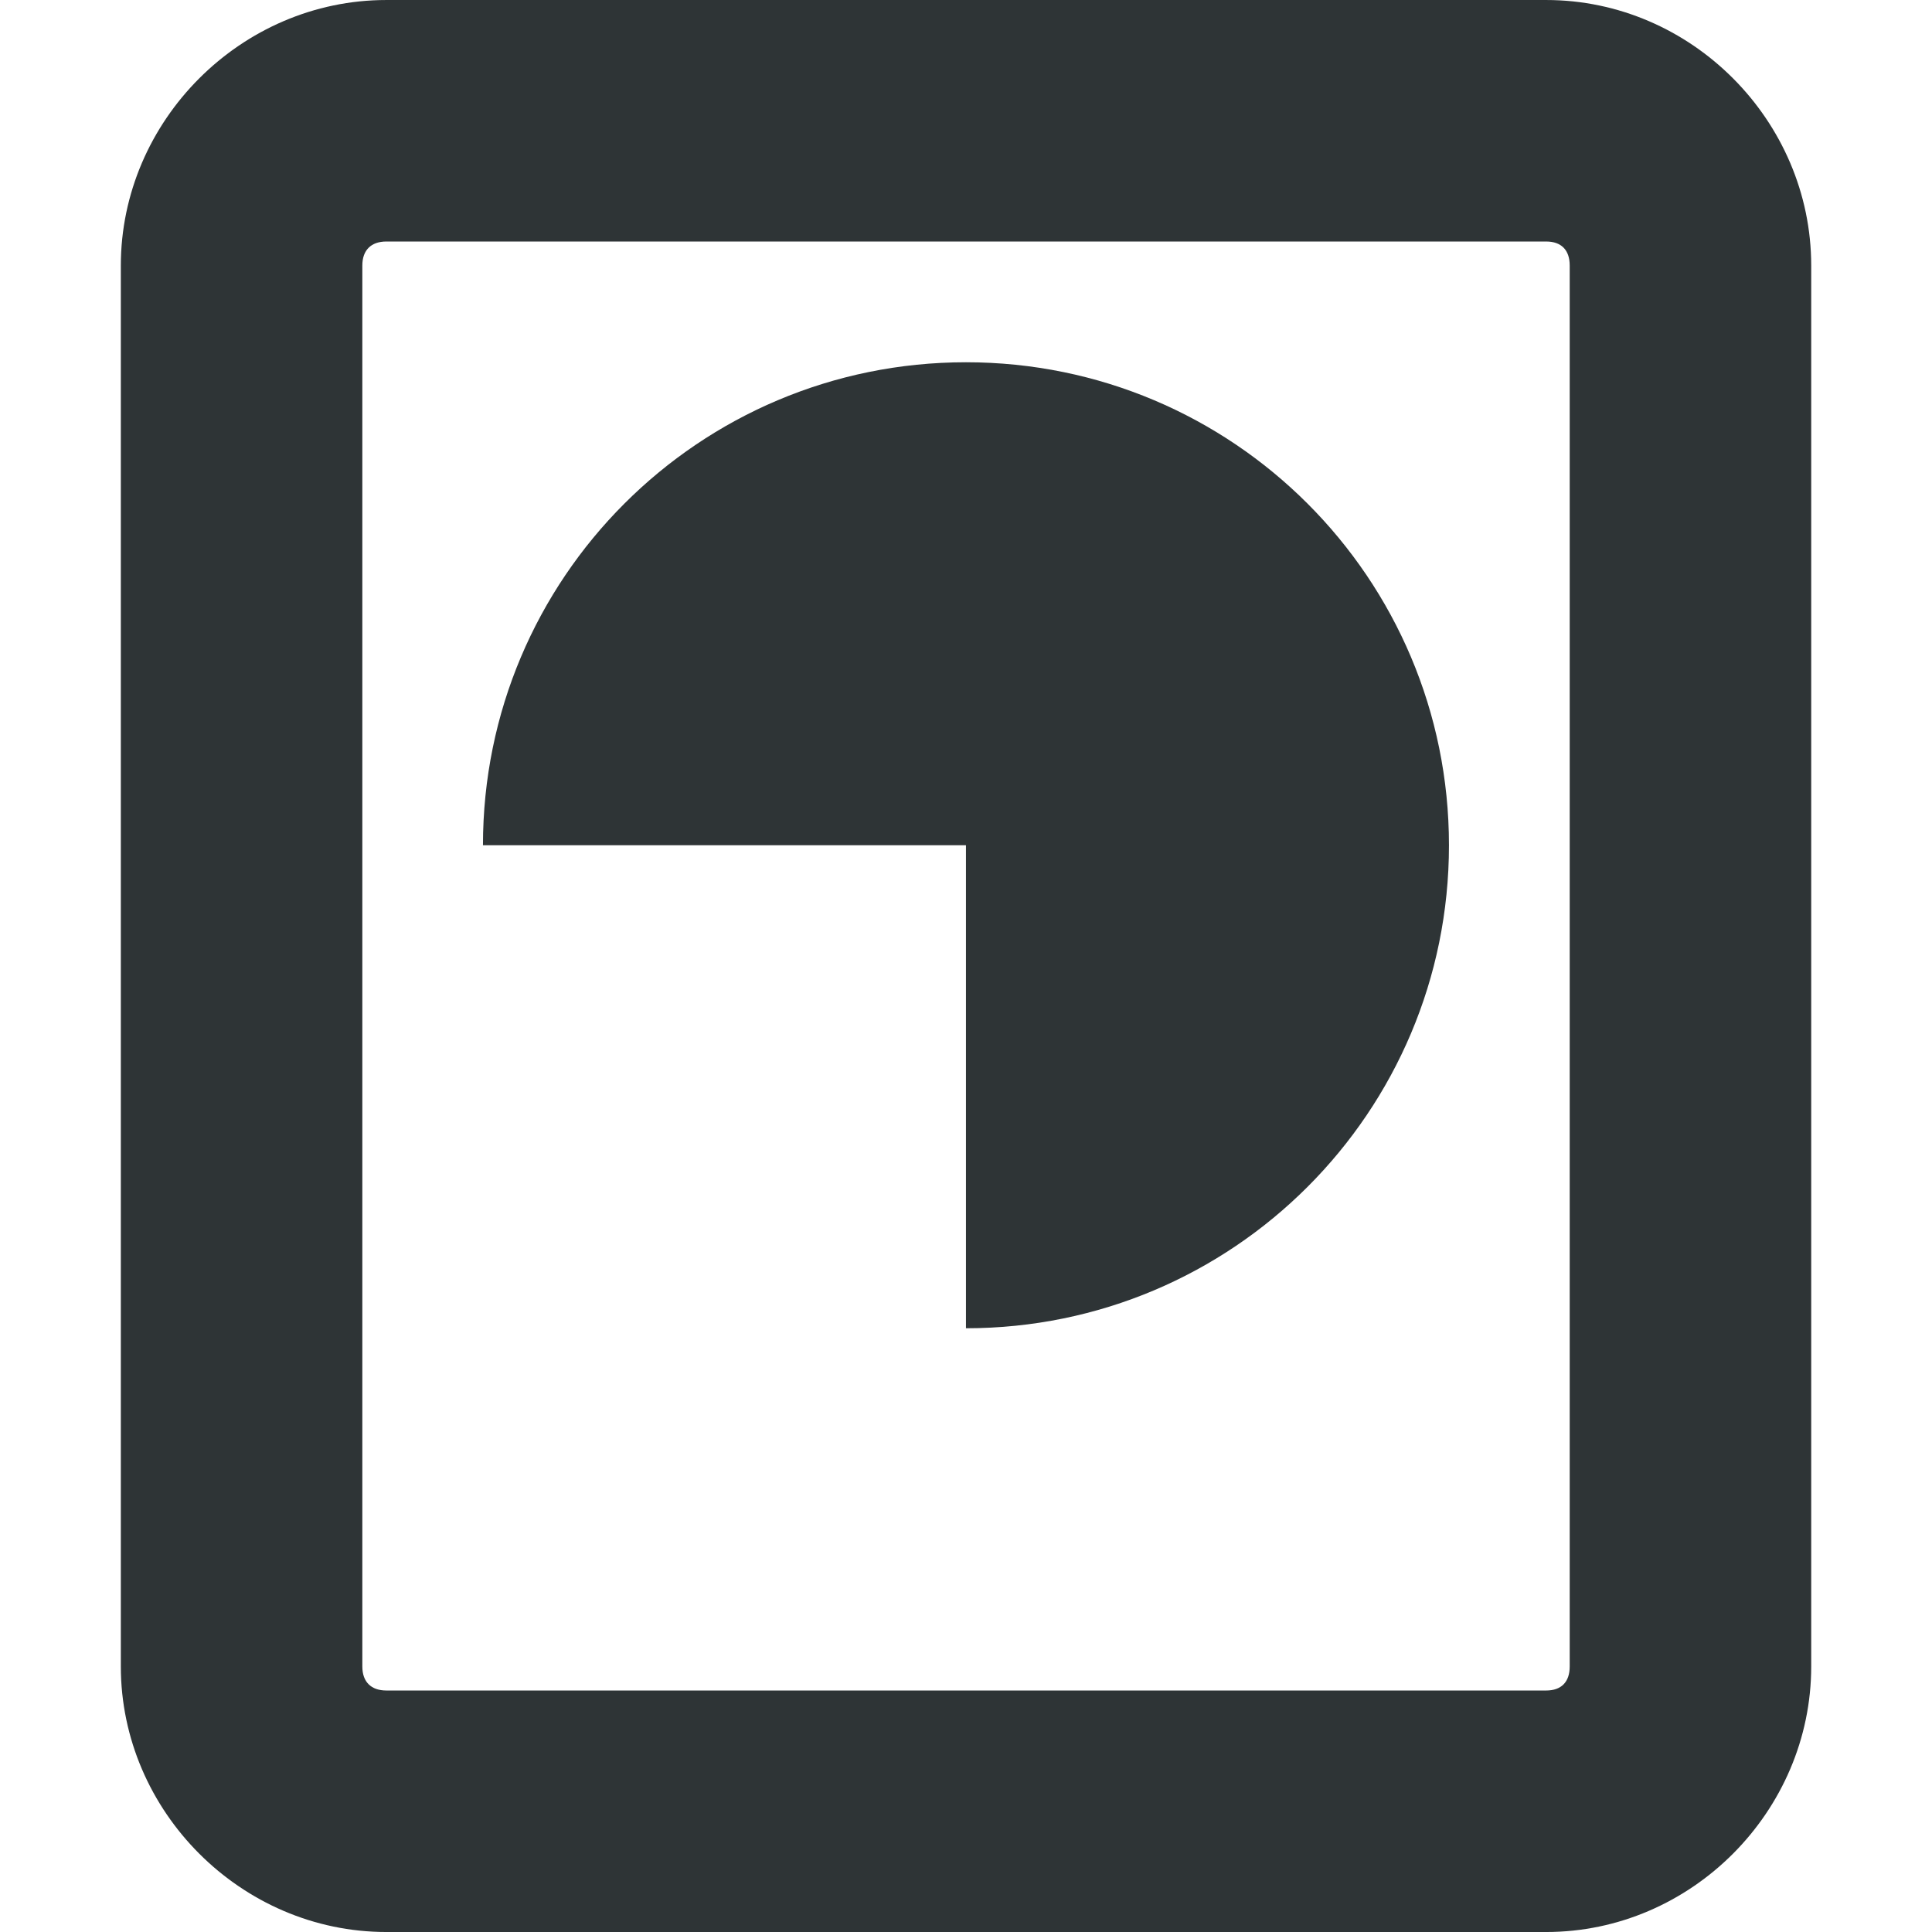
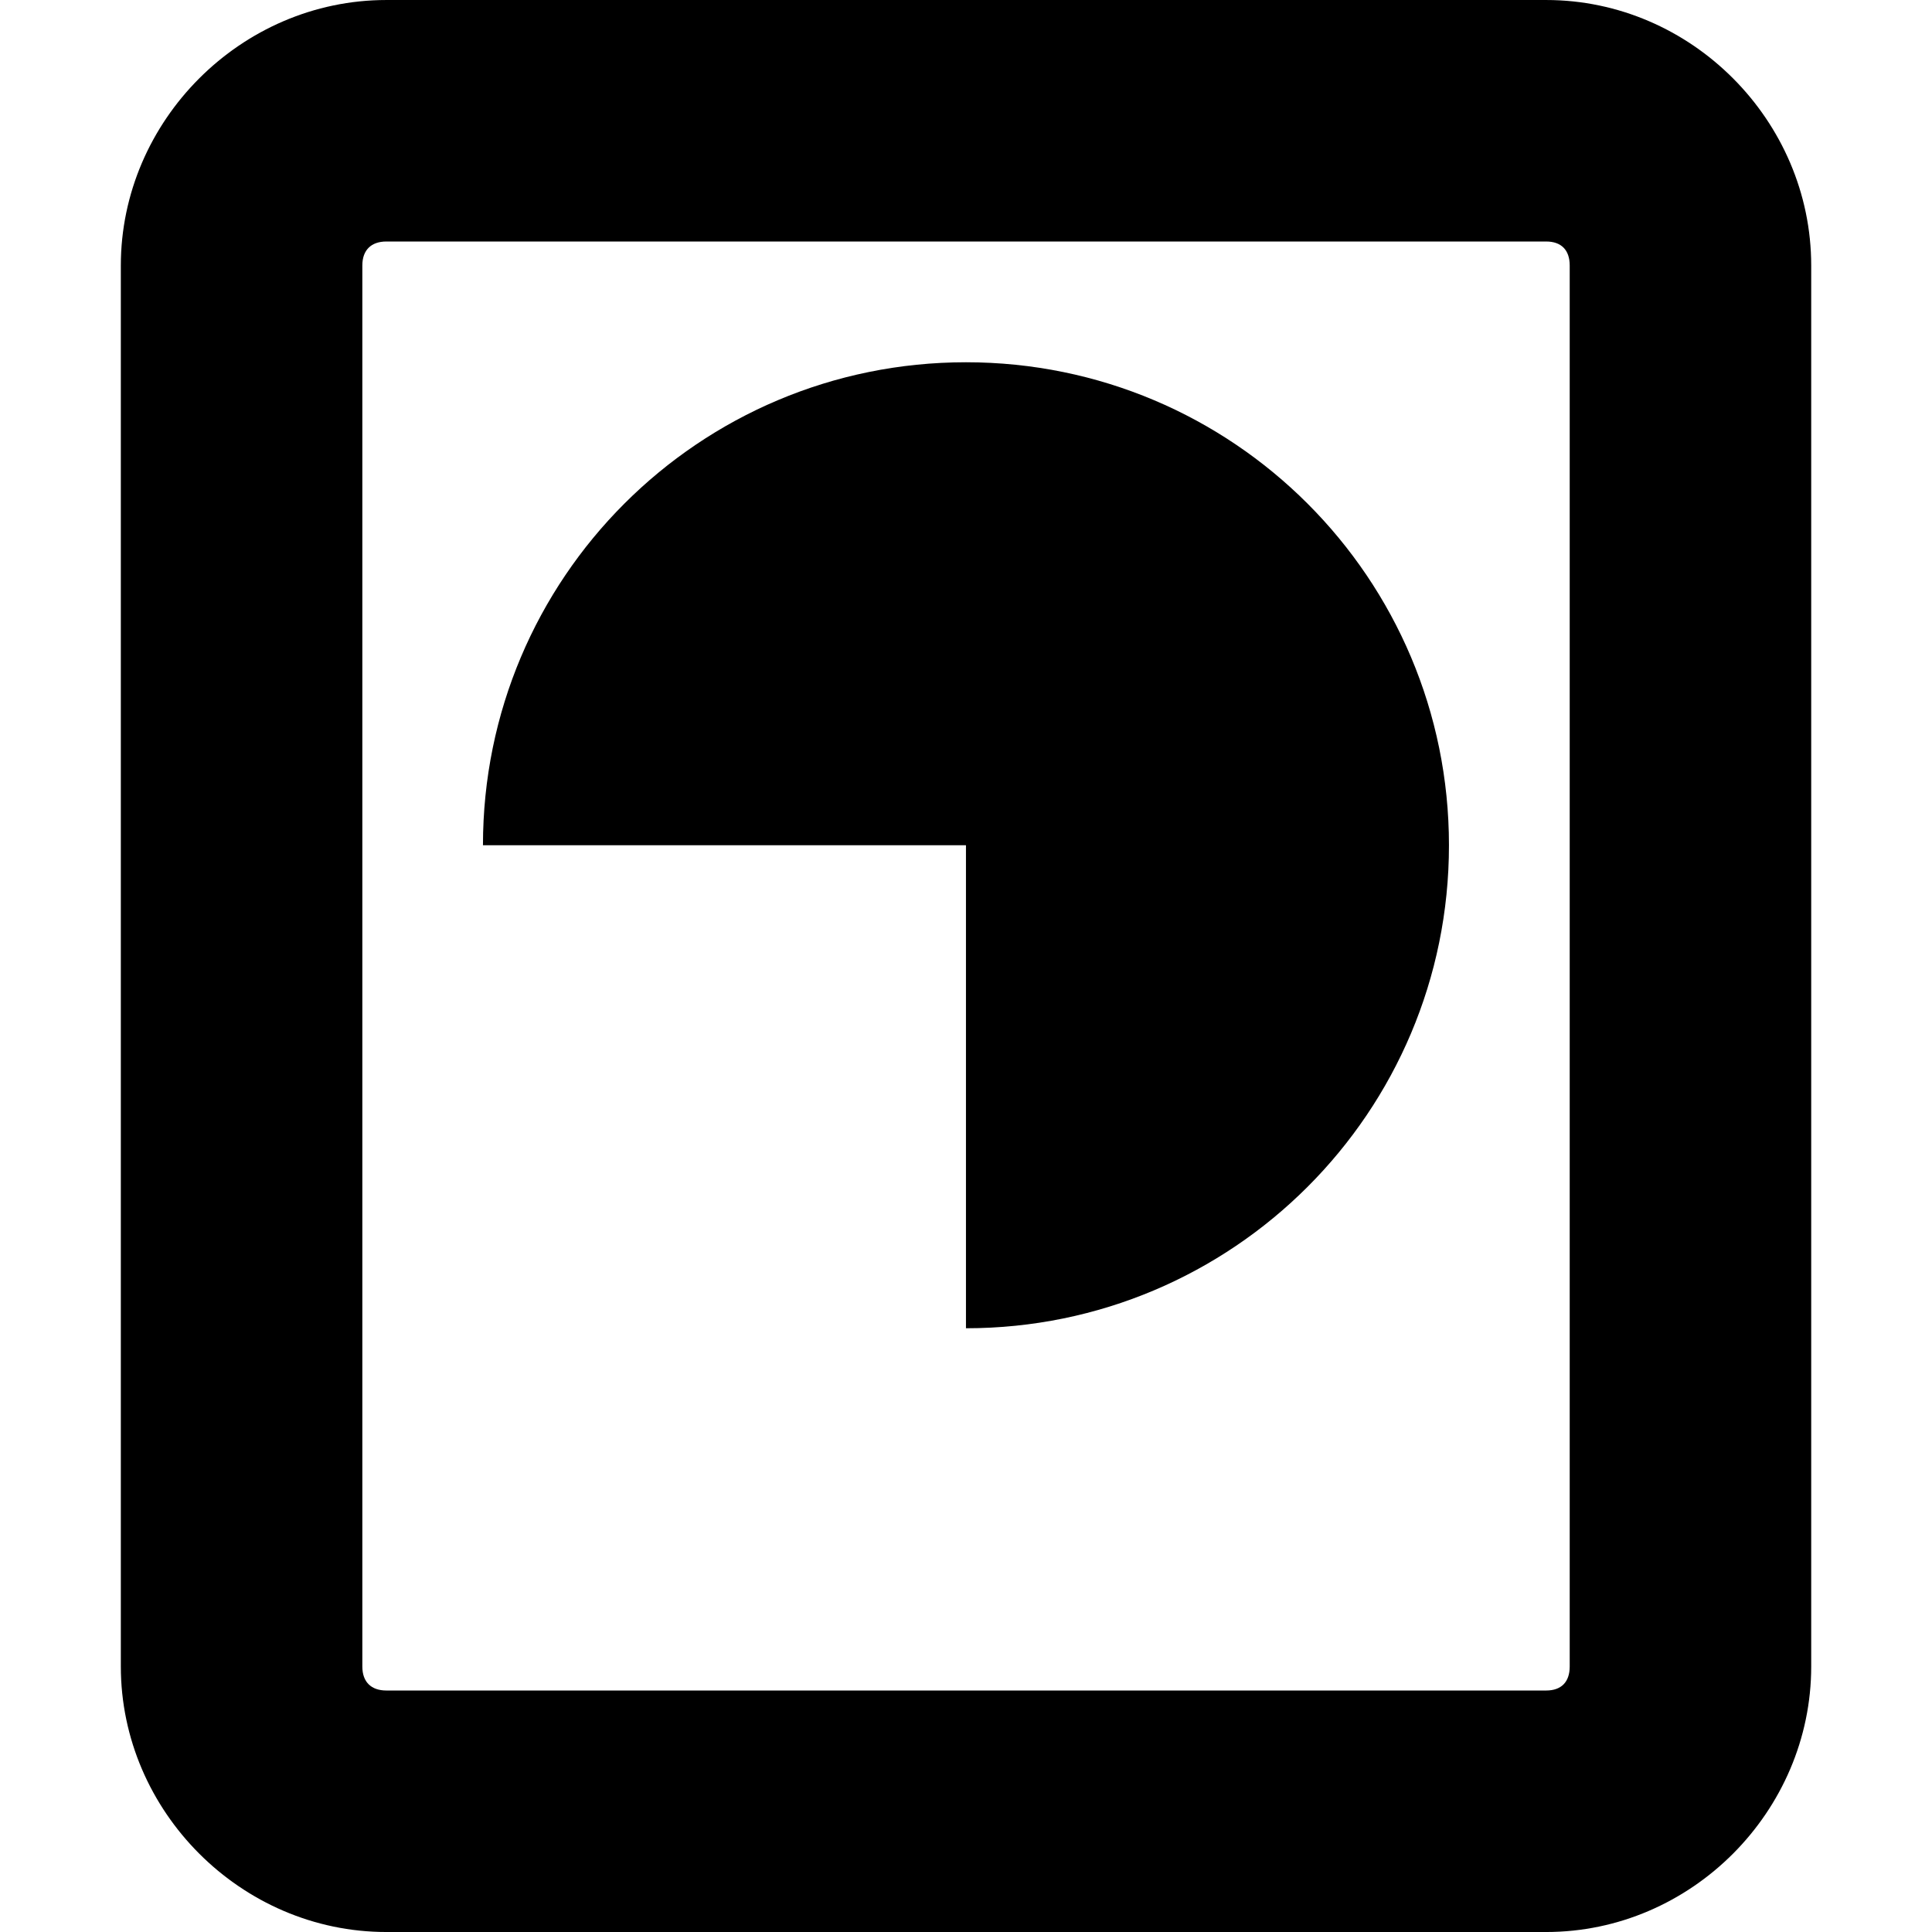
<svg xmlns="http://www.w3.org/2000/svg" width="16px" height="16px" viewBox="0 0 16 16" version="1.1" id="svg13">
  <defs id="defs17">
    </defs>
  <g id="g8595" transform="translate(0.4296675,-1.329924)">
-     <path d="m 2.77,1.33 c -1.203,0 -2.199,1 -2.199,2.199 V 15.131 c 0,1.199 0.996,2.199 2.199,2.199 H 12.375 c 1.203,0 2.195,-1 2.195,-2.199 V 3.529 c 0,-1.199 -0.992,-2.199 -2.195,-2.199 z m 0,2 H 12.375 c 0.125,0 0.195,0.07 0.195,0.199 V 15.131 c 0,0.129 -0.07,0.199 -0.195,0.199 H 2.77 c -0.125,0 -0.199,-0.07 -0.199,-0.199 V 3.529 c 0,-0.129 0.074,-0.199 0.199,-0.199 z m 0,0" fill="#2e3436" id="path147" />
-     <path d="m 7.57,4.33 c 2.211,0 4,1.789 4,4 0,2.211 -1.79,4 -4,4 l 0,-4 h -4 c 0,-2.211 1.789,-4 4,-4 z" fill="#2e3436" id="path145" />
+     <path d="m 2.77,1.33 c -1.203,0 -2.199,1 -2.199,2.199 V 15.131 c 0,1.199 0.996,2.199 2.199,2.199 H 12.375 c 1.203,0 2.195,-1 2.195,-2.199 V 3.529 c 0,-1.199 -0.992,-2.199 -2.195,-2.199 z m 0,2 H 12.375 c 0.125,0 0.195,0.07 0.195,0.199 V 15.131 c 0,0.129 -0.07,0.199 -0.195,0.199 H 2.77 c -0.125,0 -0.199,-0.07 -0.199,-0.199 V 3.529 c 0,-0.129 0.074,-0.199 0.199,-0.199 z m 0,0" fill="currentColor" id="path147" />
+     <path d="m 7.57,4.33 c 2.211,0 4,1.789 4,4 0,2.211 -1.79,4 -4,4 l 0,-4 h -4 c 0,-2.211 1.789,-4 4,-4 z" fill="currentColor" id="path145" />
  </g>
</svg>
